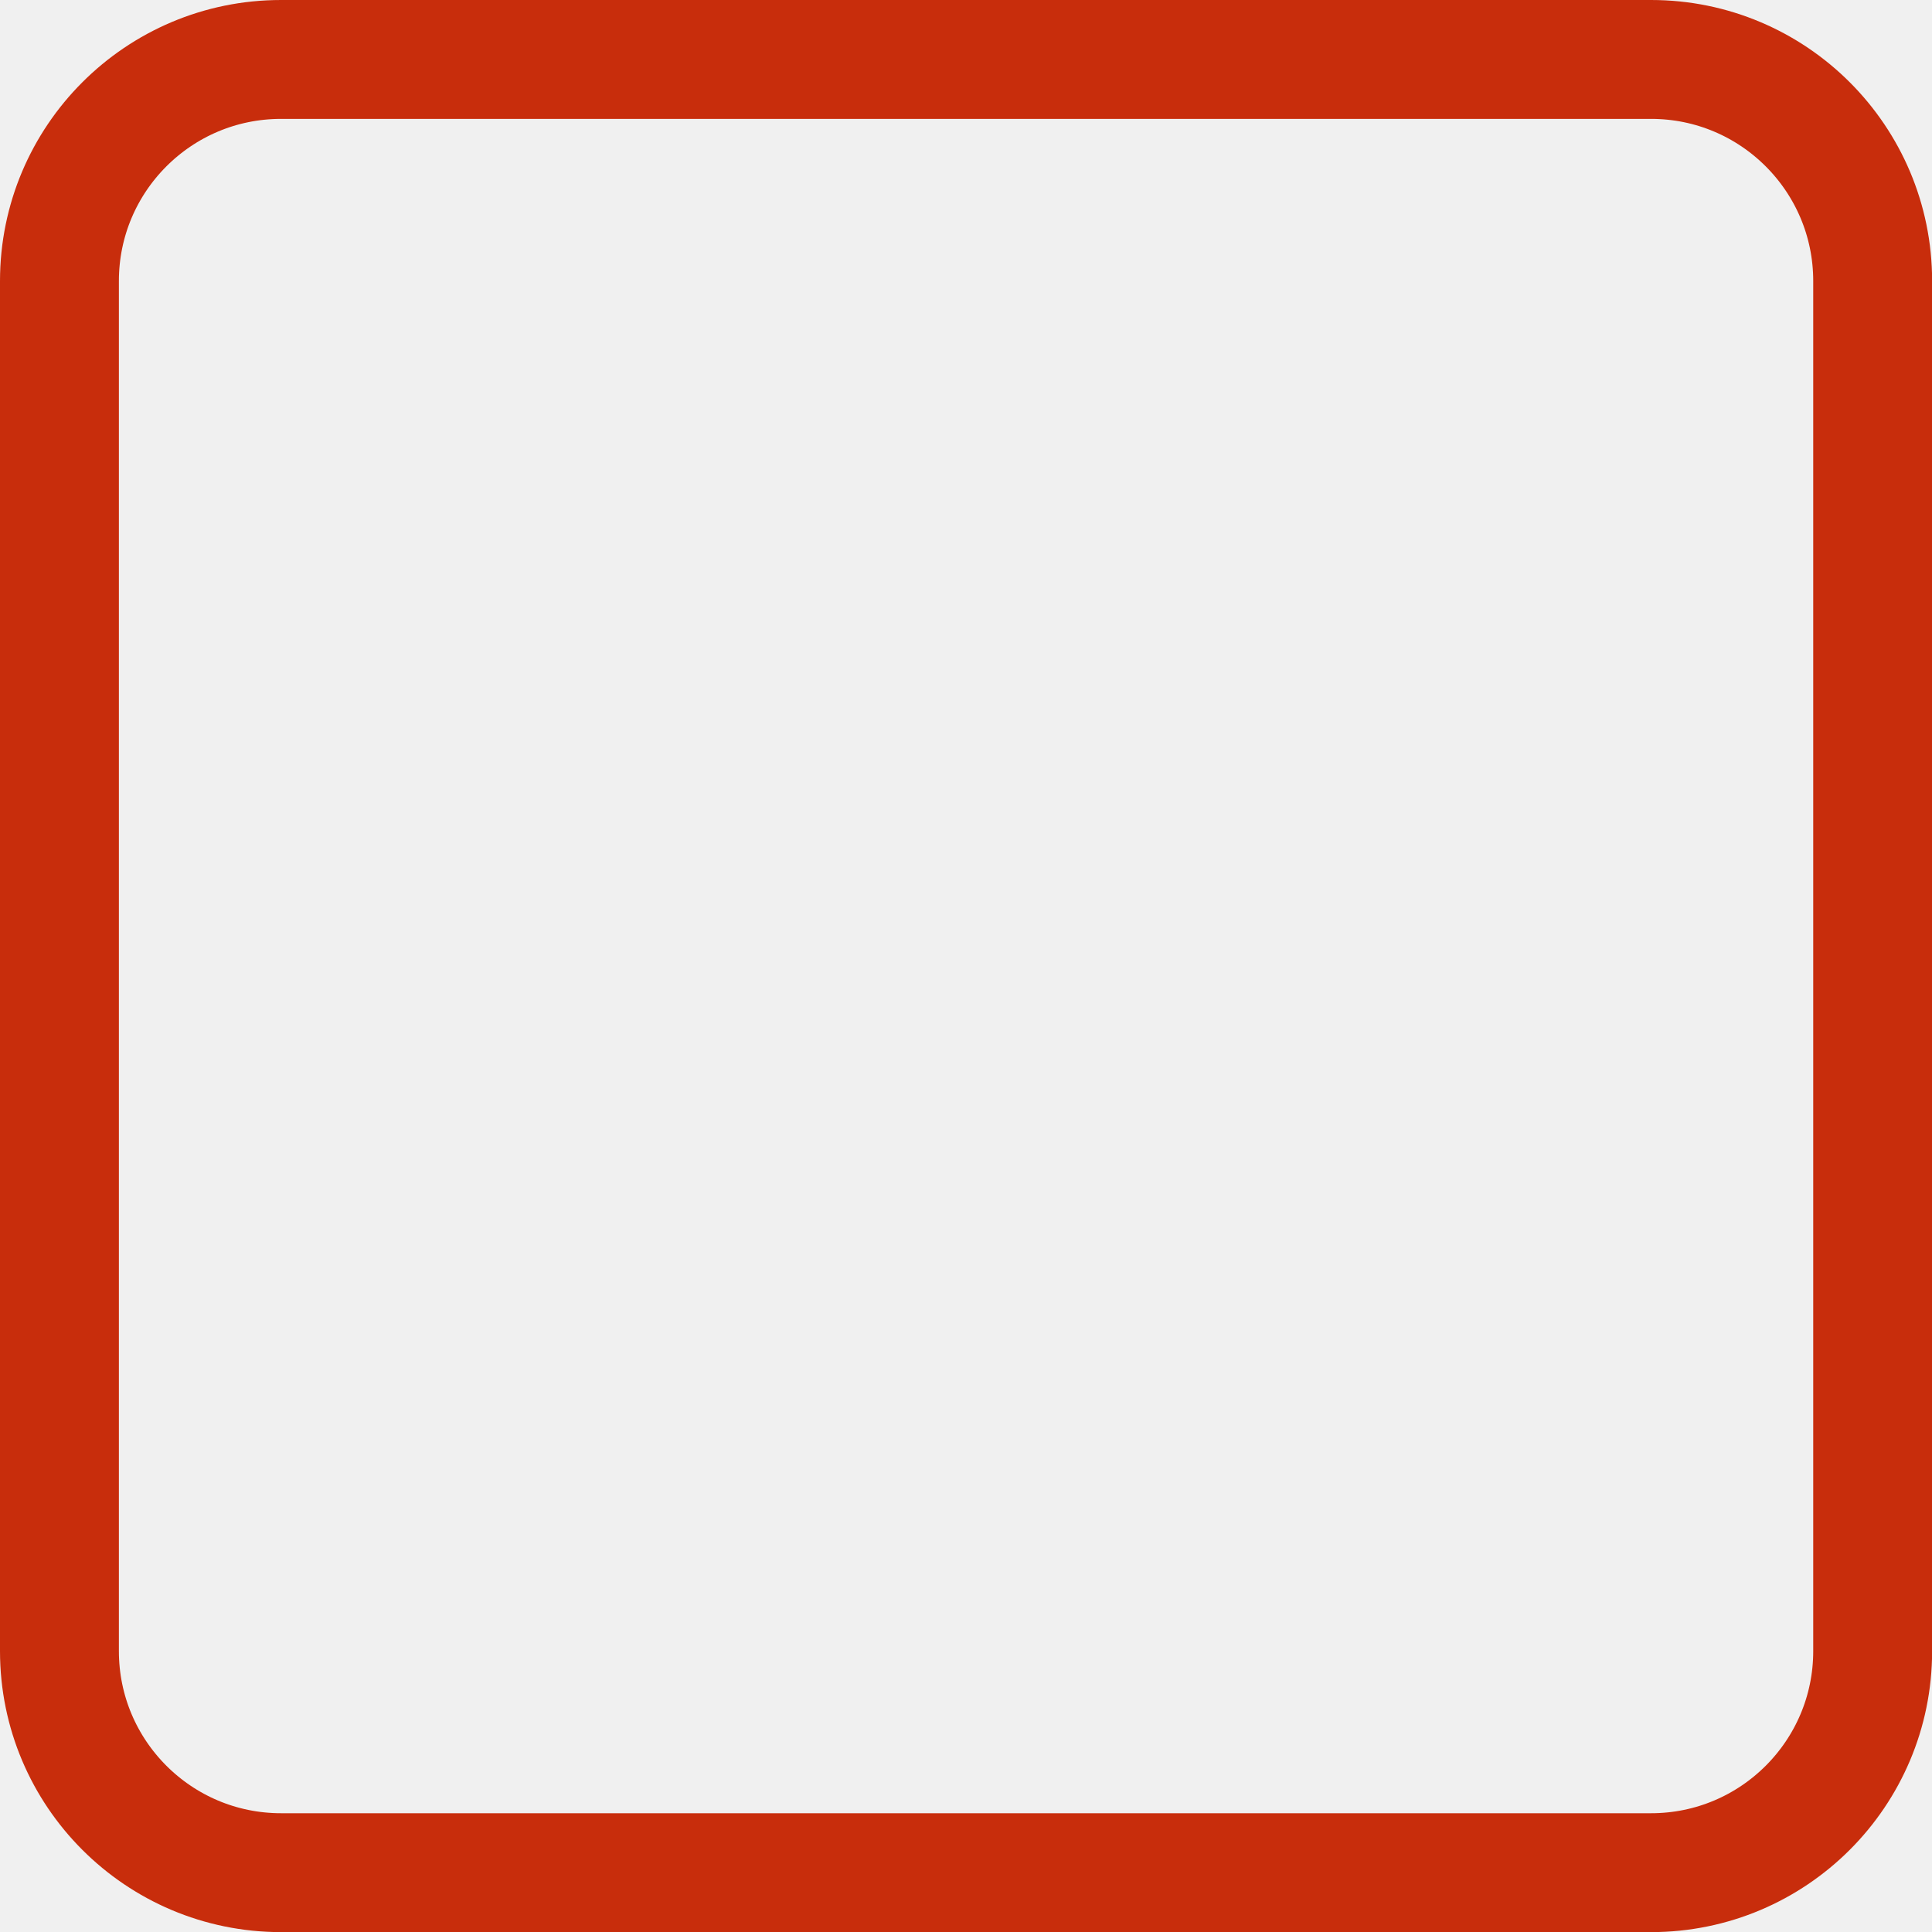
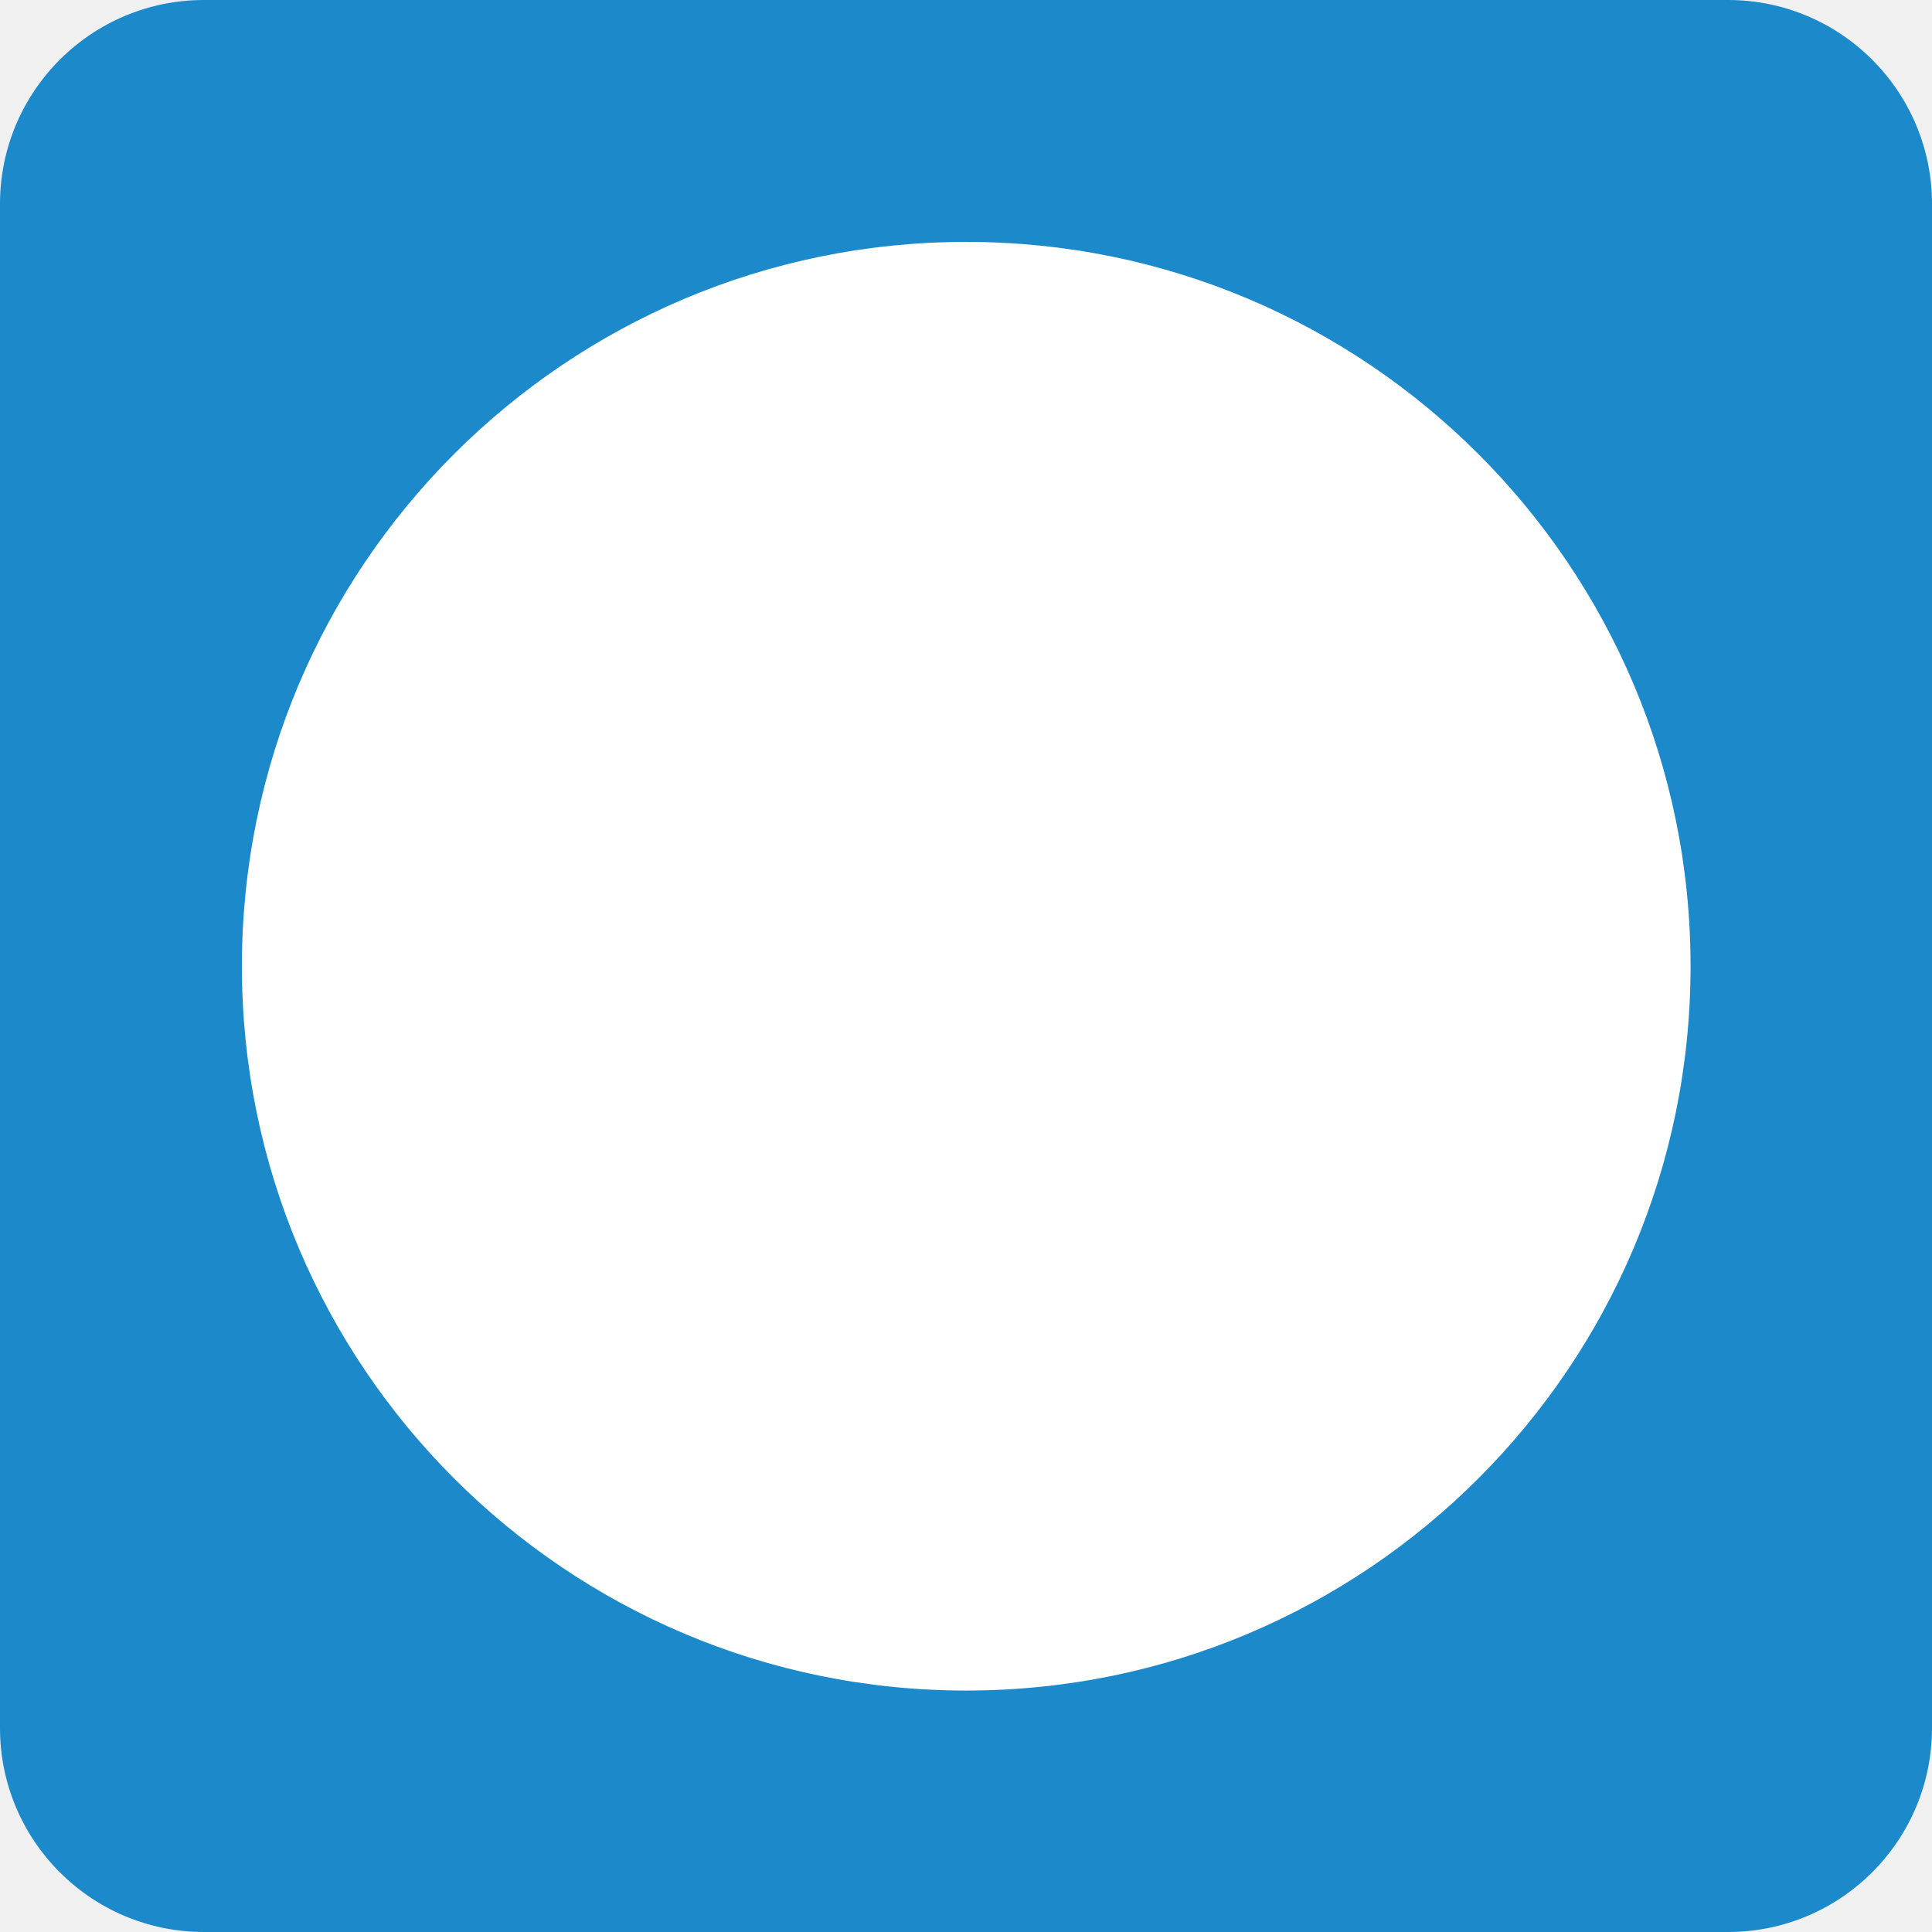
- <svg xmlns="http://www.w3.org/2000/svg" width="64" height="64" viewBox="0 0 16.933 16.933" version="1.1" id="svg1">
+ <svg xmlns="http://www.w3.org/2000/svg" width="16" height="16" viewBox="0 0 4.233 4.233" version="1.1" id="svg1">
  <defs id="defs1" />
  <g id="layer1">
-     <rect style="fill:none;stroke:#c82d0c;stroke-width:1.042;stroke-dasharray:none;stroke-opacity:1" id="rect1-0" width="15.892" height="15.892" x="0.521" y="0.521" ry="1.942" />
+     <rect style="fill:#1c89cb;fill-opacity:1;stroke-width:1.834" id="rect1" width="4.233" height="4.233" x="0" y="0" ry="0.447" />
+     <circle style="fill:#ffffff;stroke-width:0.041" id="path1" cx="2.117" cy="2.117" r="1.587" />
  </g>
</svg>
